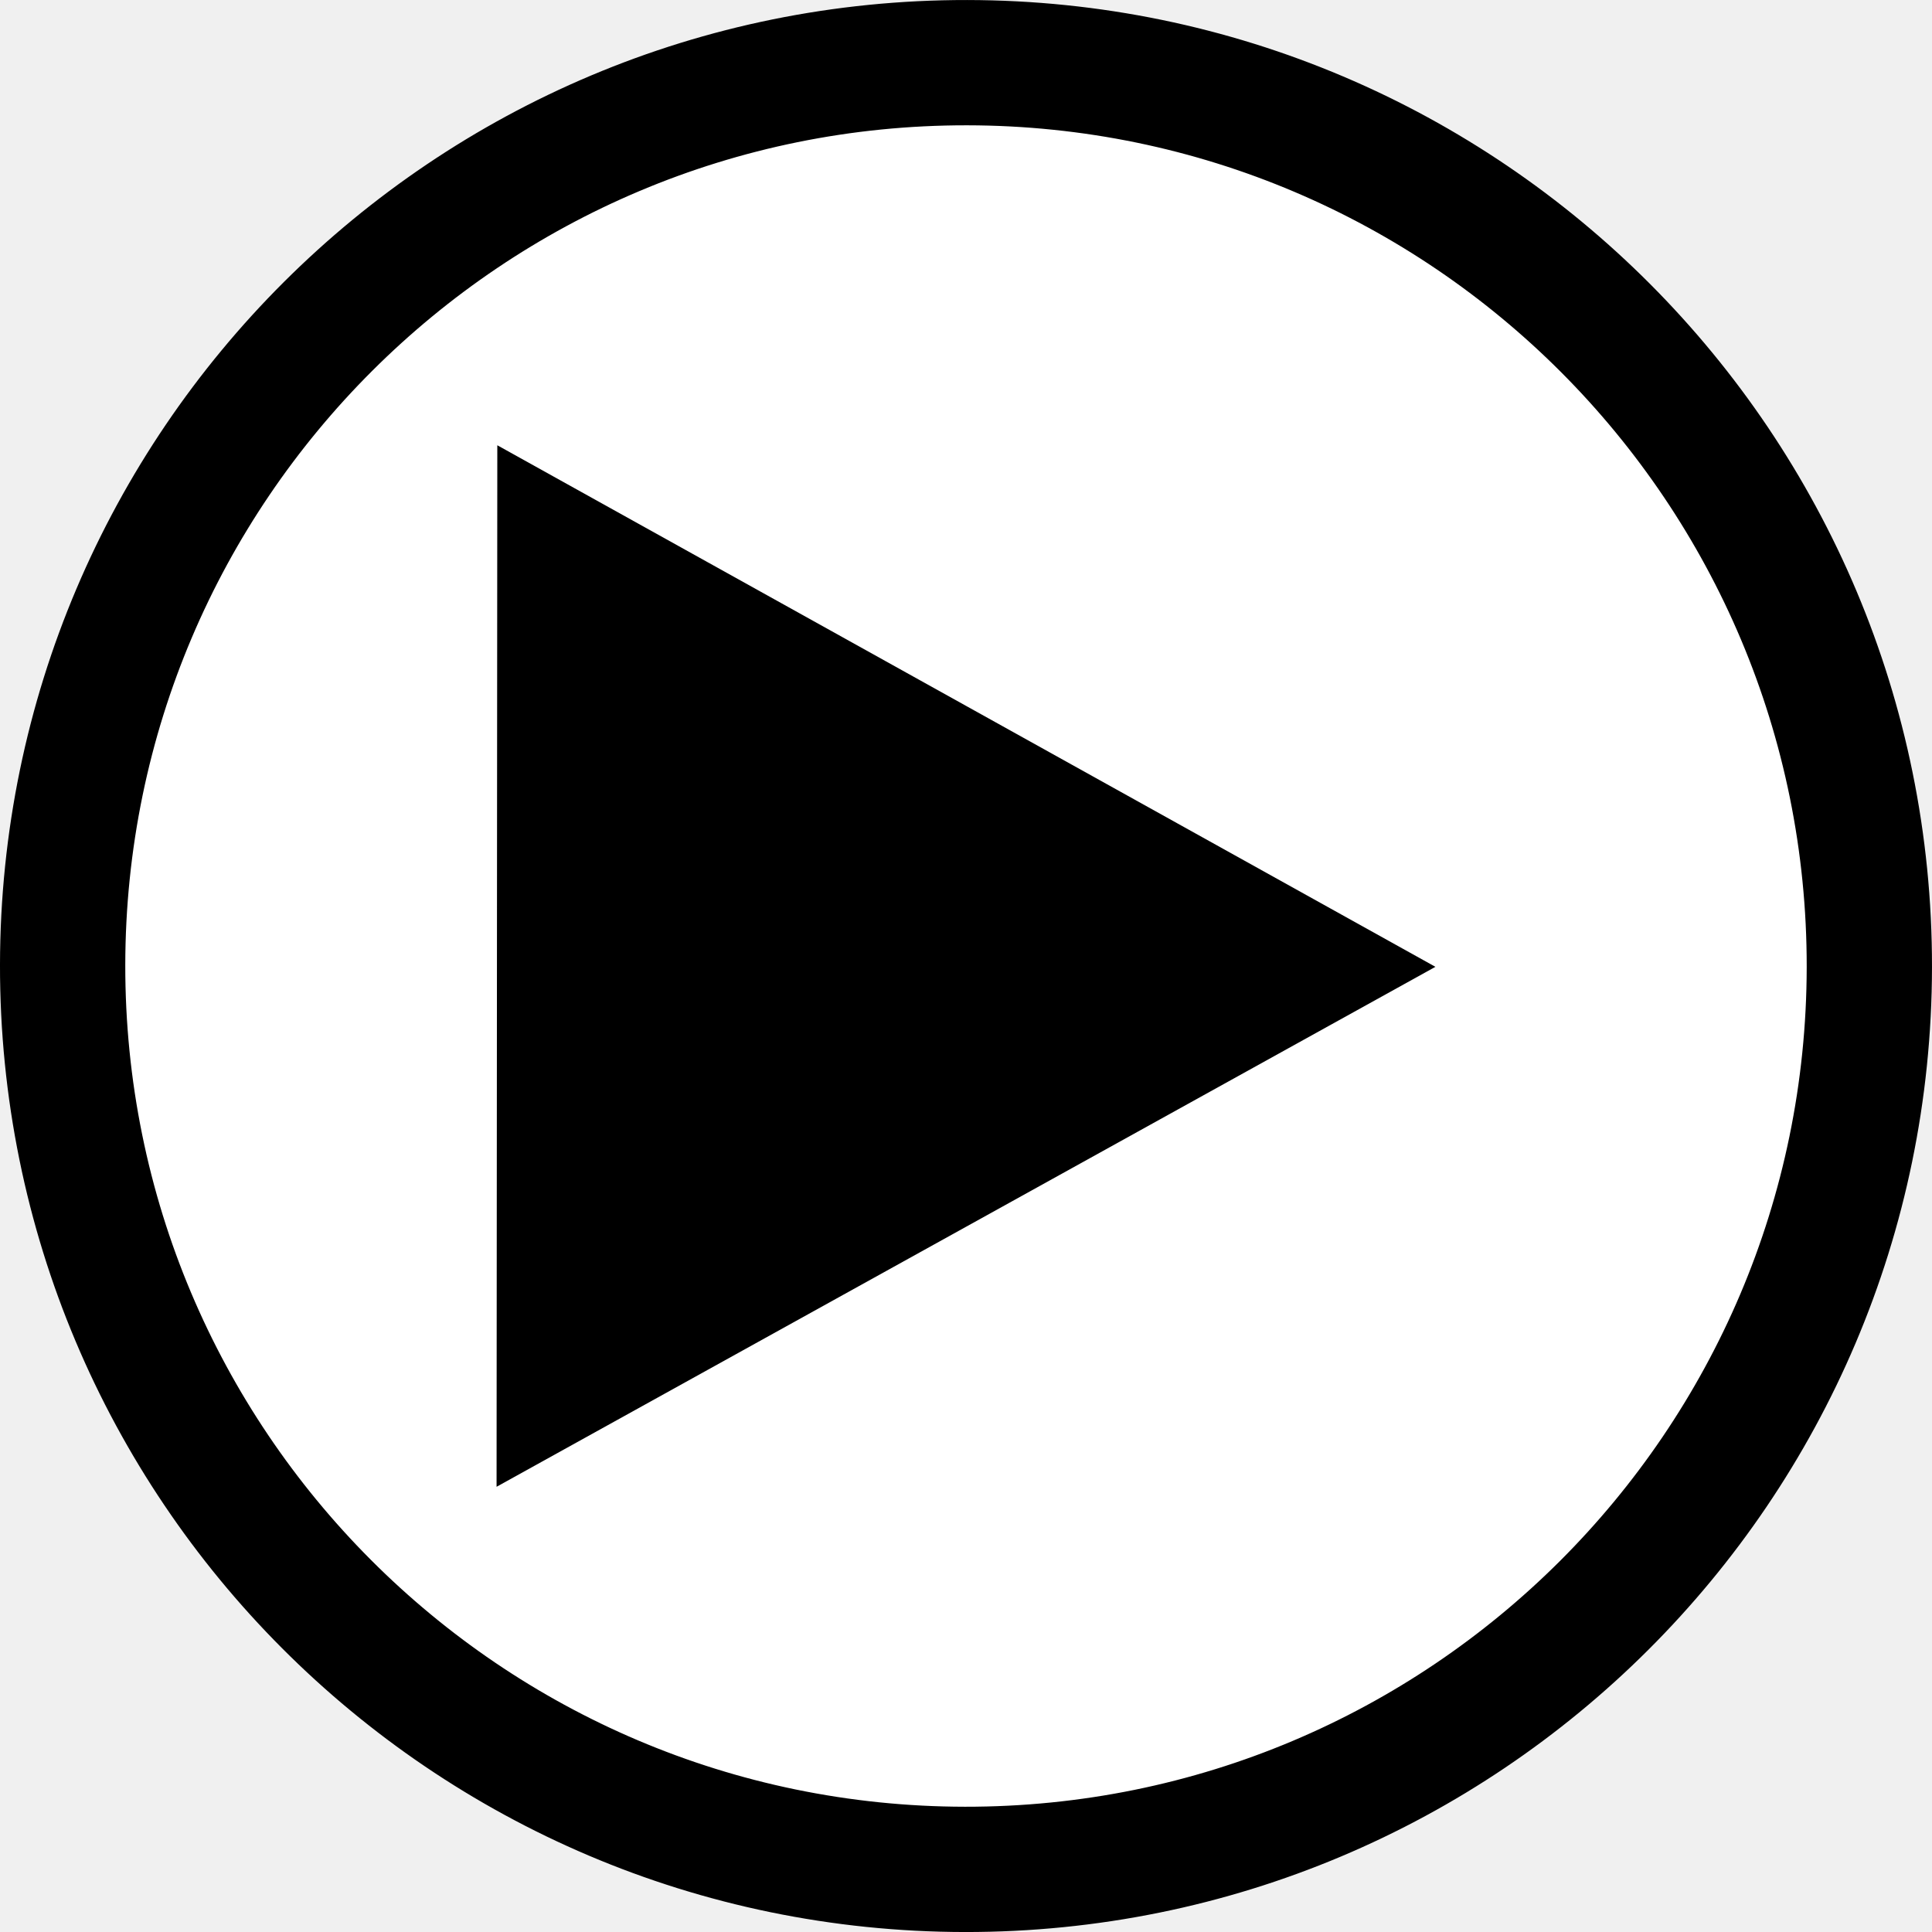
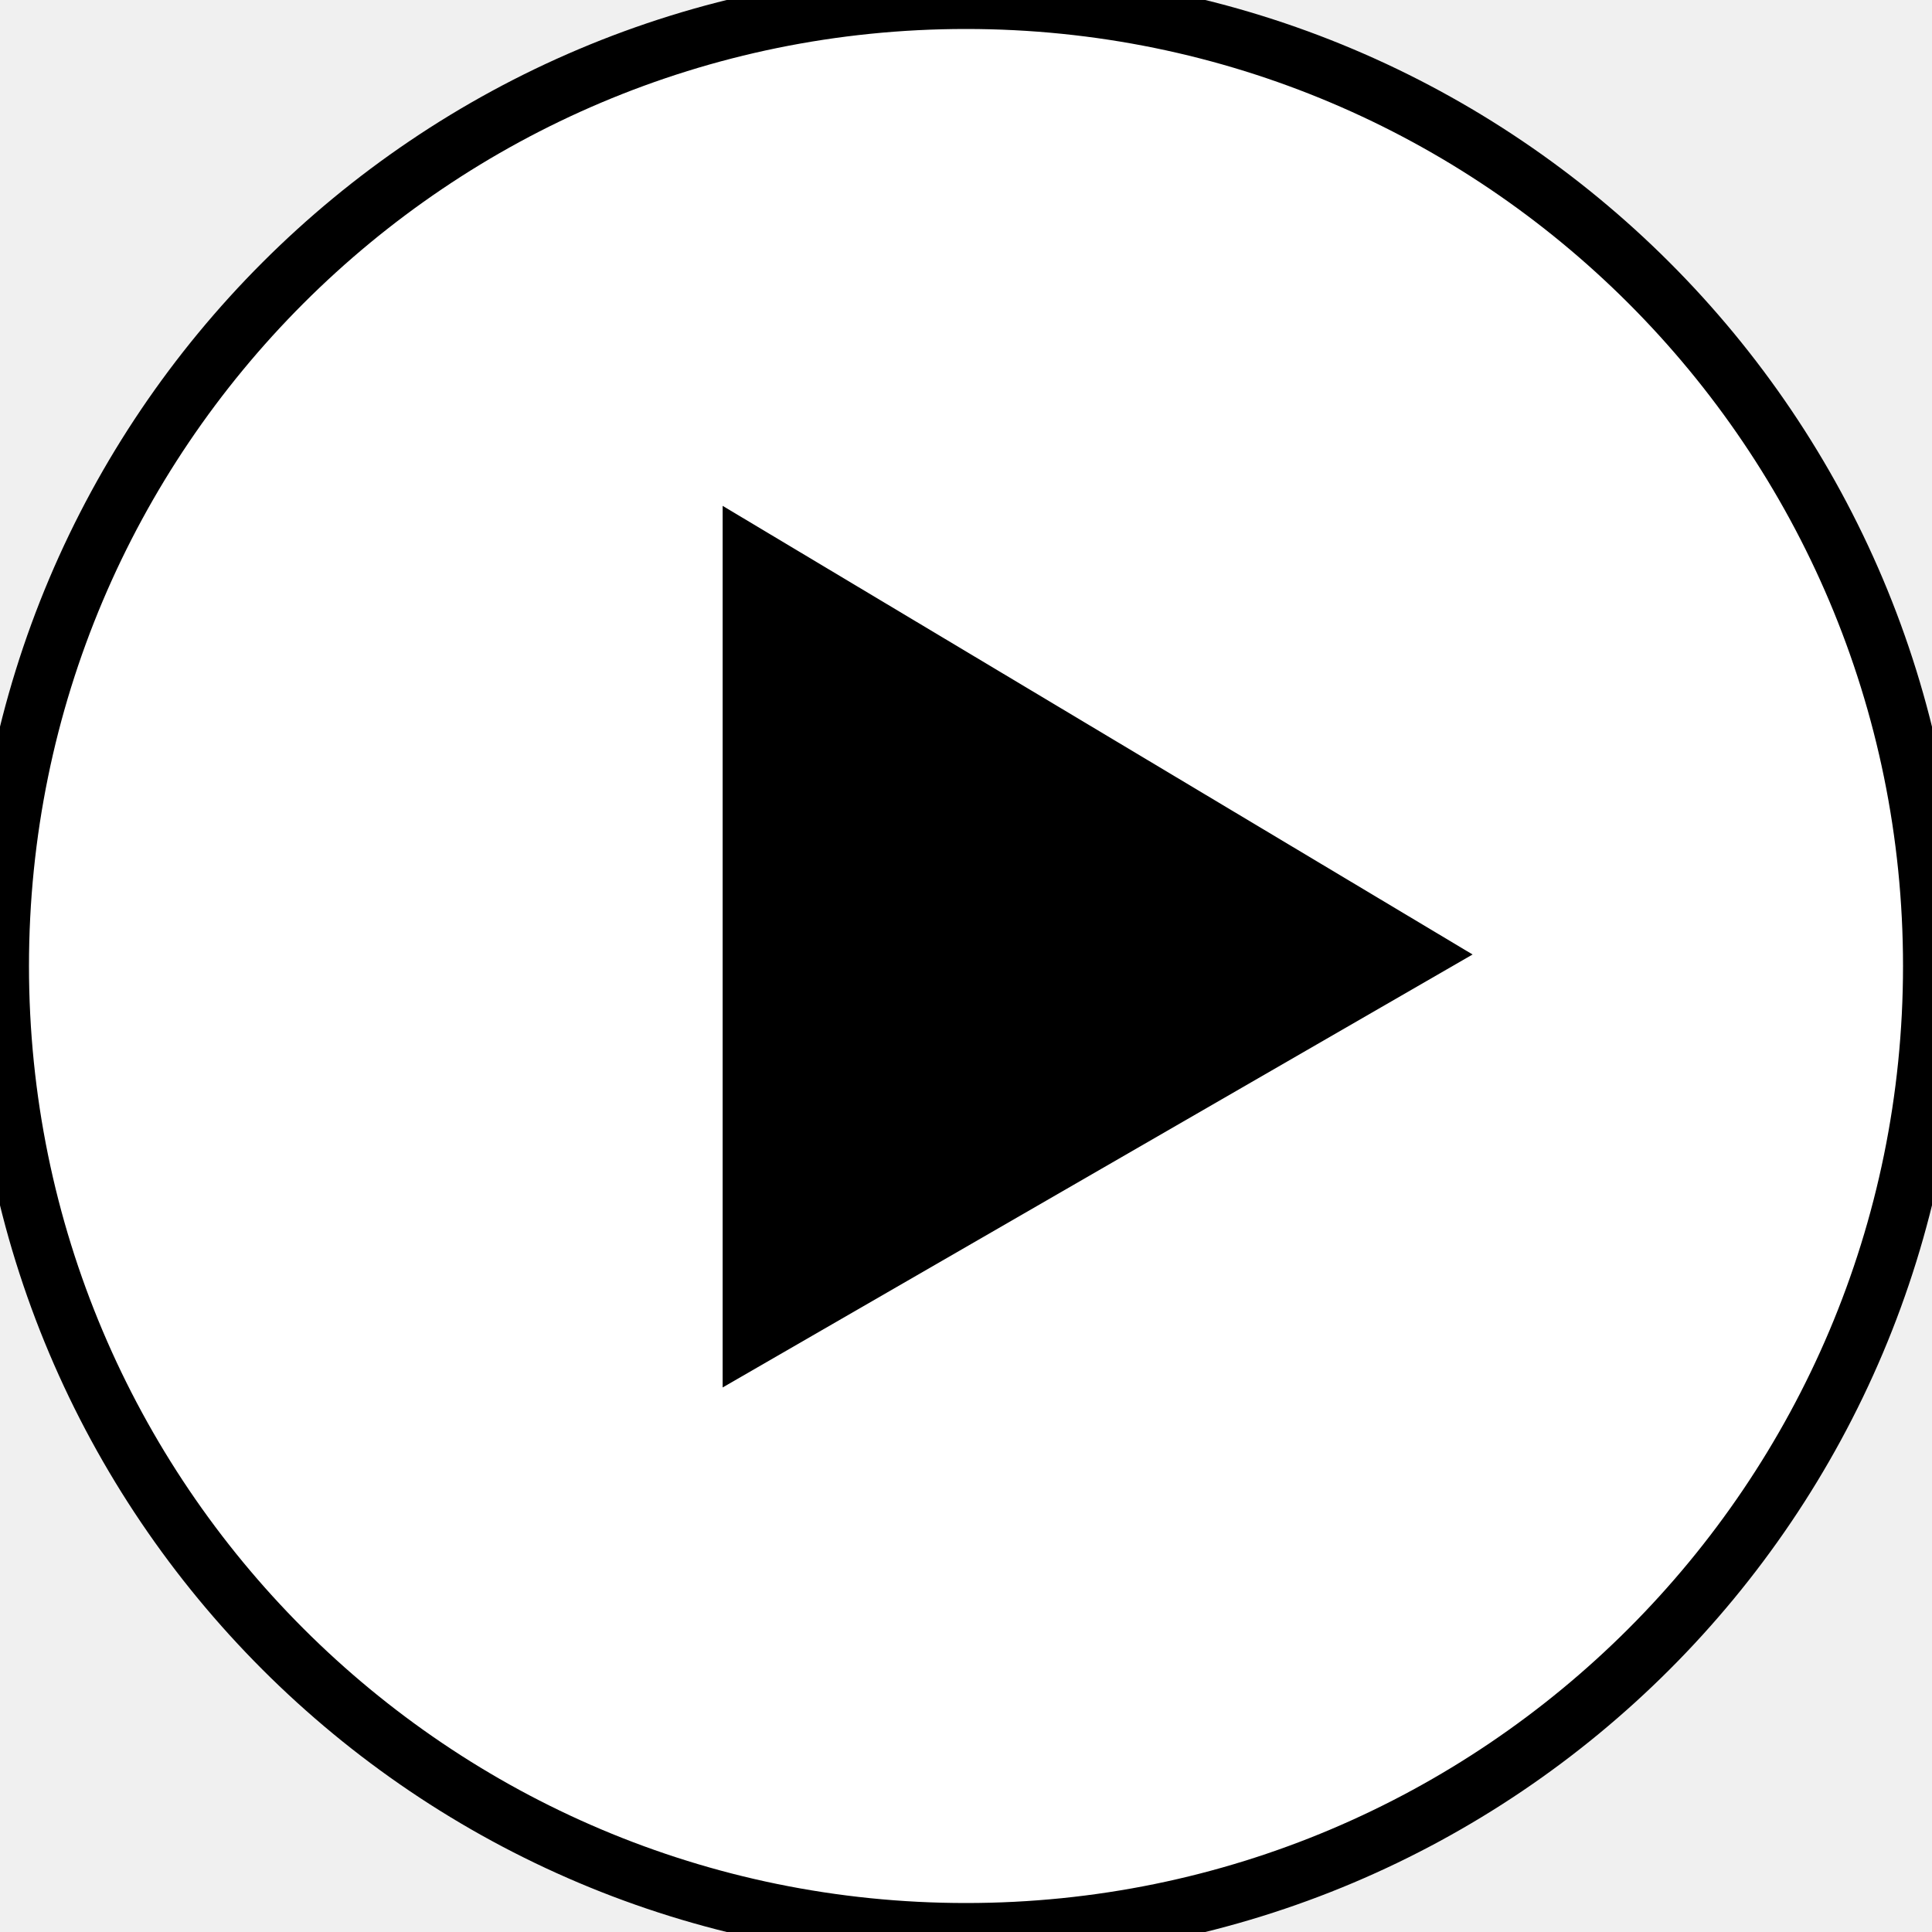
- <svg xmlns="http://www.w3.org/2000/svg" width="0.967in" height="0.967in" viewBox="0 0 24.55 24.55" version="1.1" id="svg3719">
-   <defs id="defs3713">
-     <marker orient="auto" refY="0" refX="0" id="TriangleOutL" style="overflow:visible">
-       <path id="path5104" d="M 5.77,0 -2.88,5 V -5 Z" style="fill:#000000;fill-opacity:1;fill-rule:evenodd;stroke:#000000;stroke-width:1pt;stroke-opacity:1" transform="scale(0.8)" />
-     </marker>
-   </defs>
-   <g id="layer1" transform="translate(-65.1102,-11.15042)">
-     <circle style="fill:#ffffff;fill-opacity:1;stroke:#000000;stroke-width:1.592;stroke-miterlimit:4;stroke-dasharray:none;stroke-opacity:1" id="path3733-5-5-1" cx="23.33" cy="-77.414" r="11.479" transform="rotate(90.07085)" />
-     <path style="fill:#000000;fill-opacity:1;stroke:#000000;stroke-width:1.592;stroke-linecap:butt;stroke-miterlimit:4;stroke-dasharray:none;stroke-opacity:1;paint-order:fill markers stroke" id="path5858-4-9" d="m 19.511,113.386 2.172,4.225 2.172,4.225 -4.745,-0.231 -4.745,-0.231 2.573,-3.994 z" transform="matrix(0.05384833,1.078377,-1.121957,0.05165077,207.7255,-3.462285)" />
+ <svg xmlns="http://www.w3.org/2000/svg" width="100mm" height="100mm" viewBox="0 0 100 100" version="1.1" id="svg8">
+   <defs id="defs2" />
+   <g id="layer2" style="display:inline;opacity:1" />
+   <g id="layer1" style="display:inline">
+     <circle style="fill:#ffffff;fill-opacity:1;stroke:#000000;stroke-width:3;stroke-opacity:1;stroke-miterlimit:4;stroke-dasharray:none" id="path833" cx="50" cy="50" r="50" />
+     <path style="fill:#000000;fill-opacity:1;stroke:none;stroke-width:0.265px;stroke-linecap:butt;stroke-linejoin:miter;stroke-opacity:1" d="M 37.404,26.183 V 71.815 L 76.221,49.404 Z" id="path887" />
  </g>
</svg>
